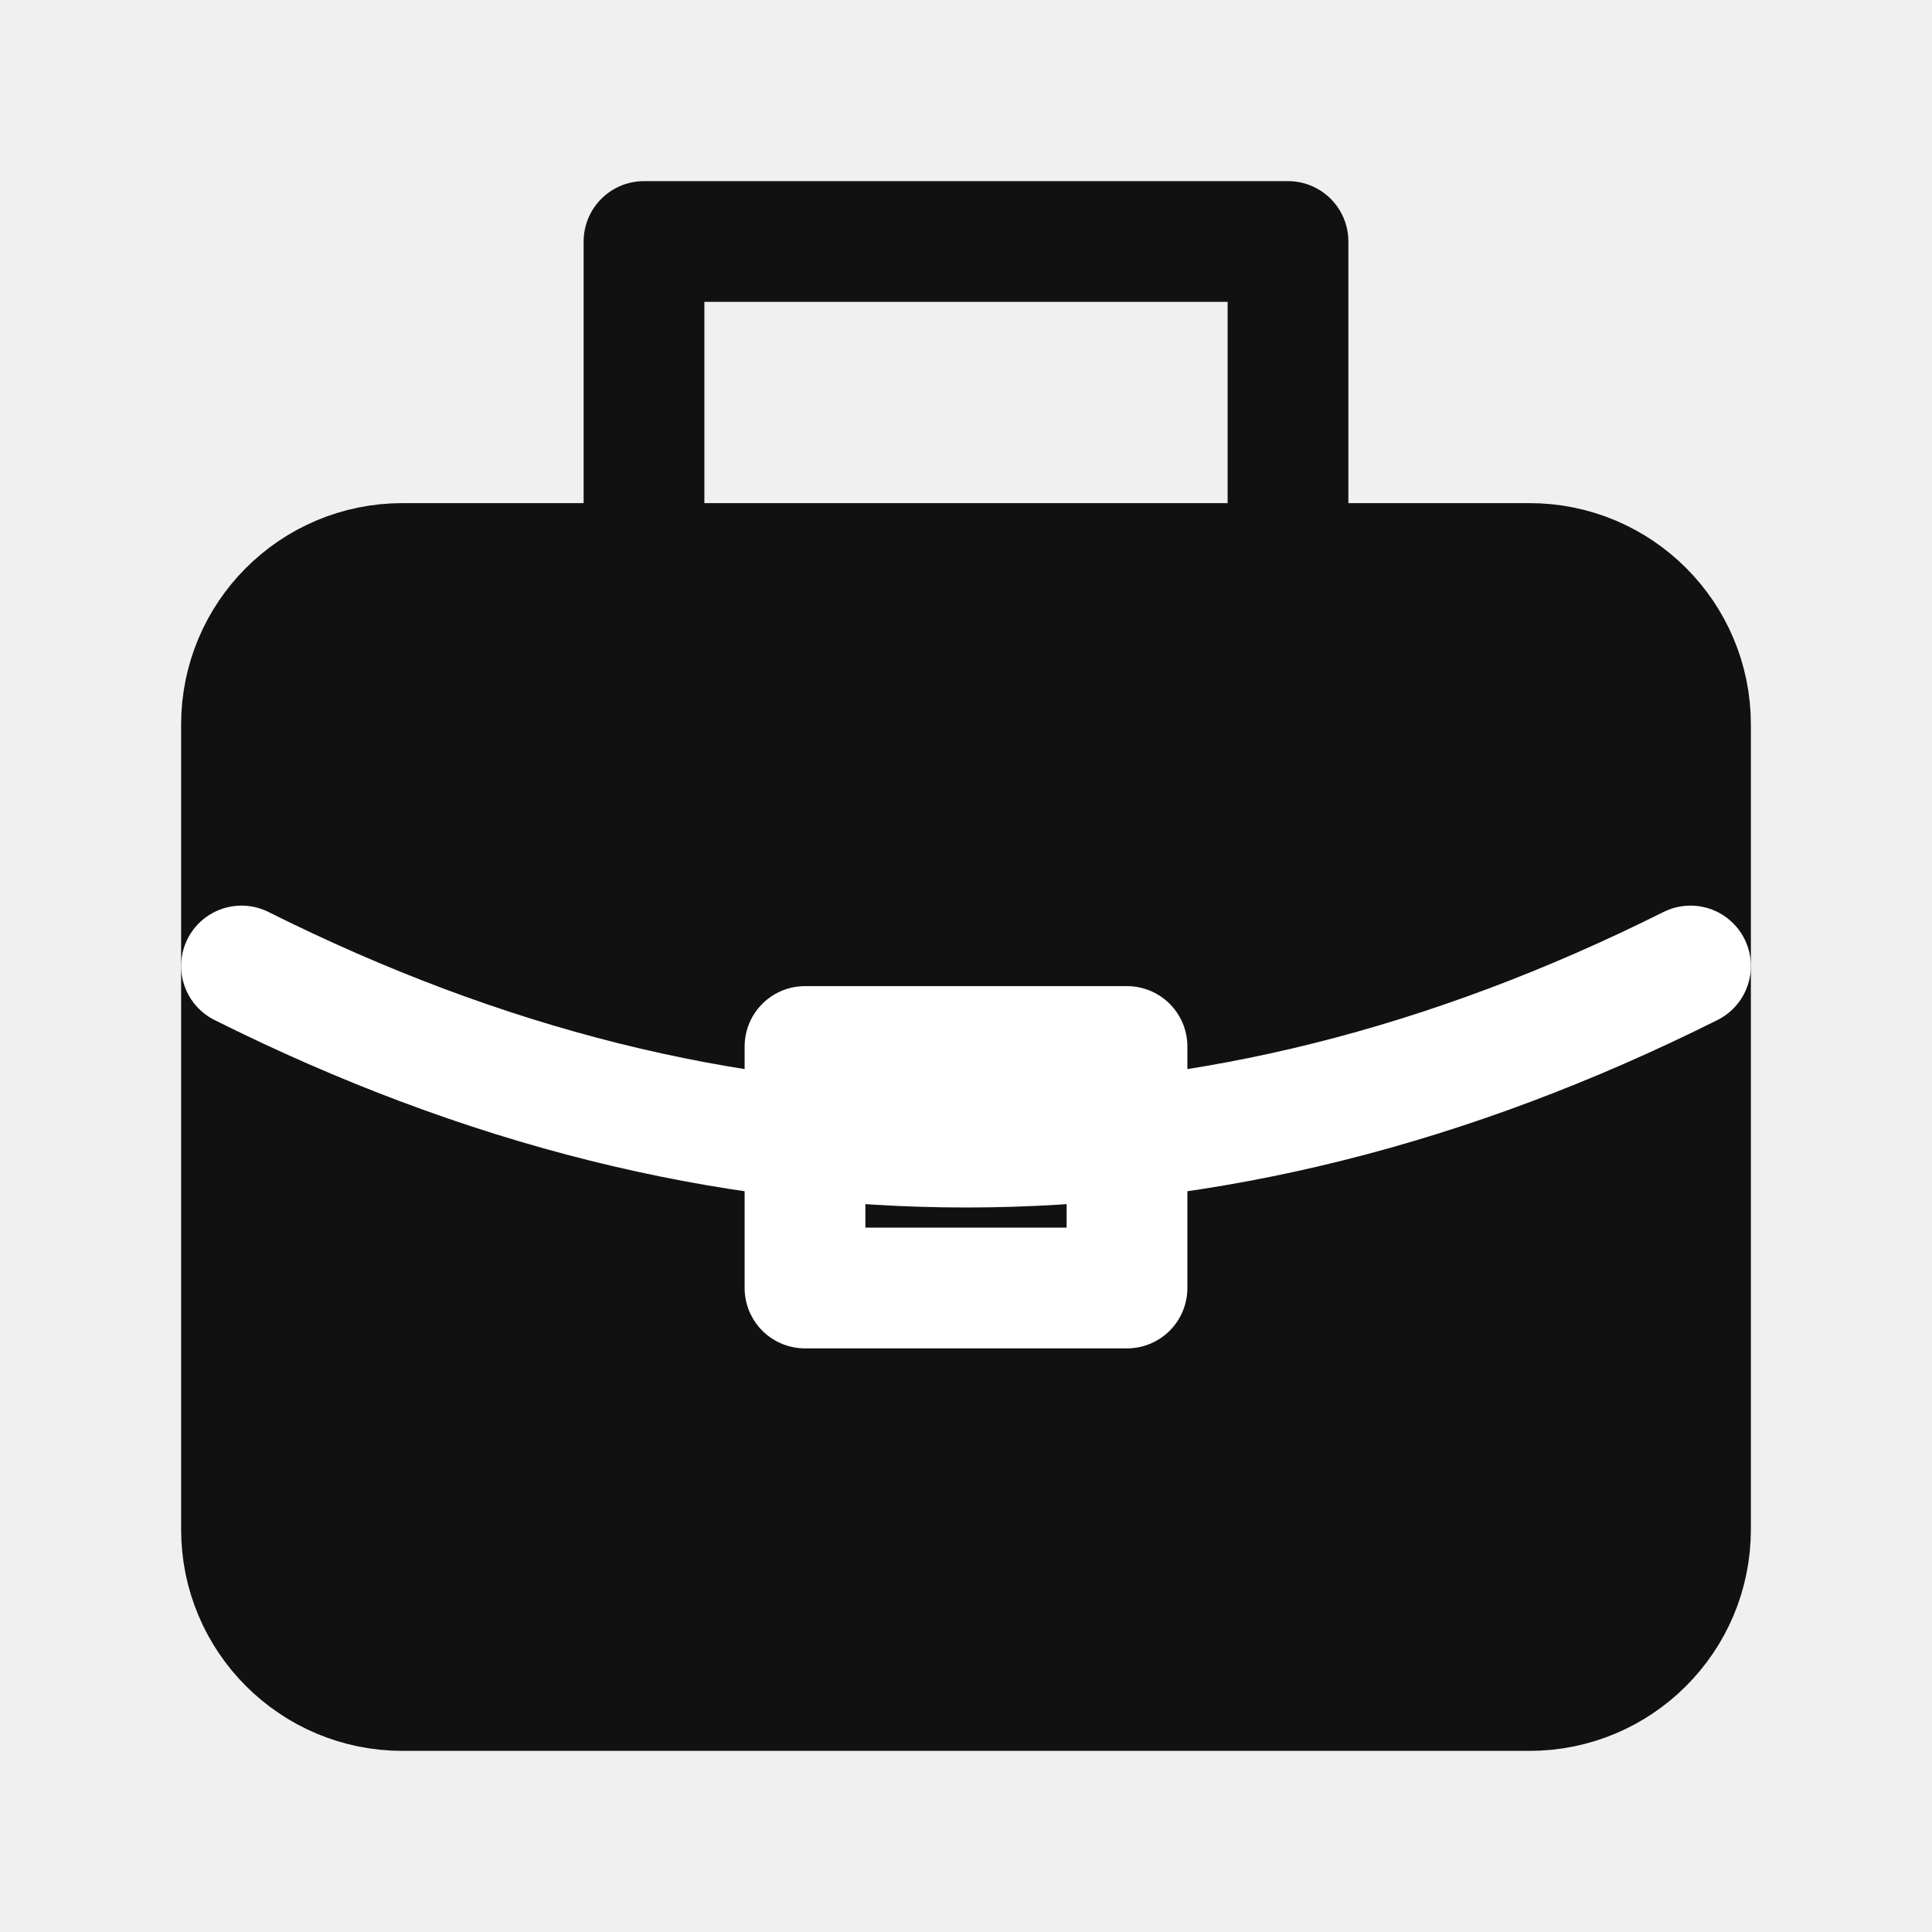
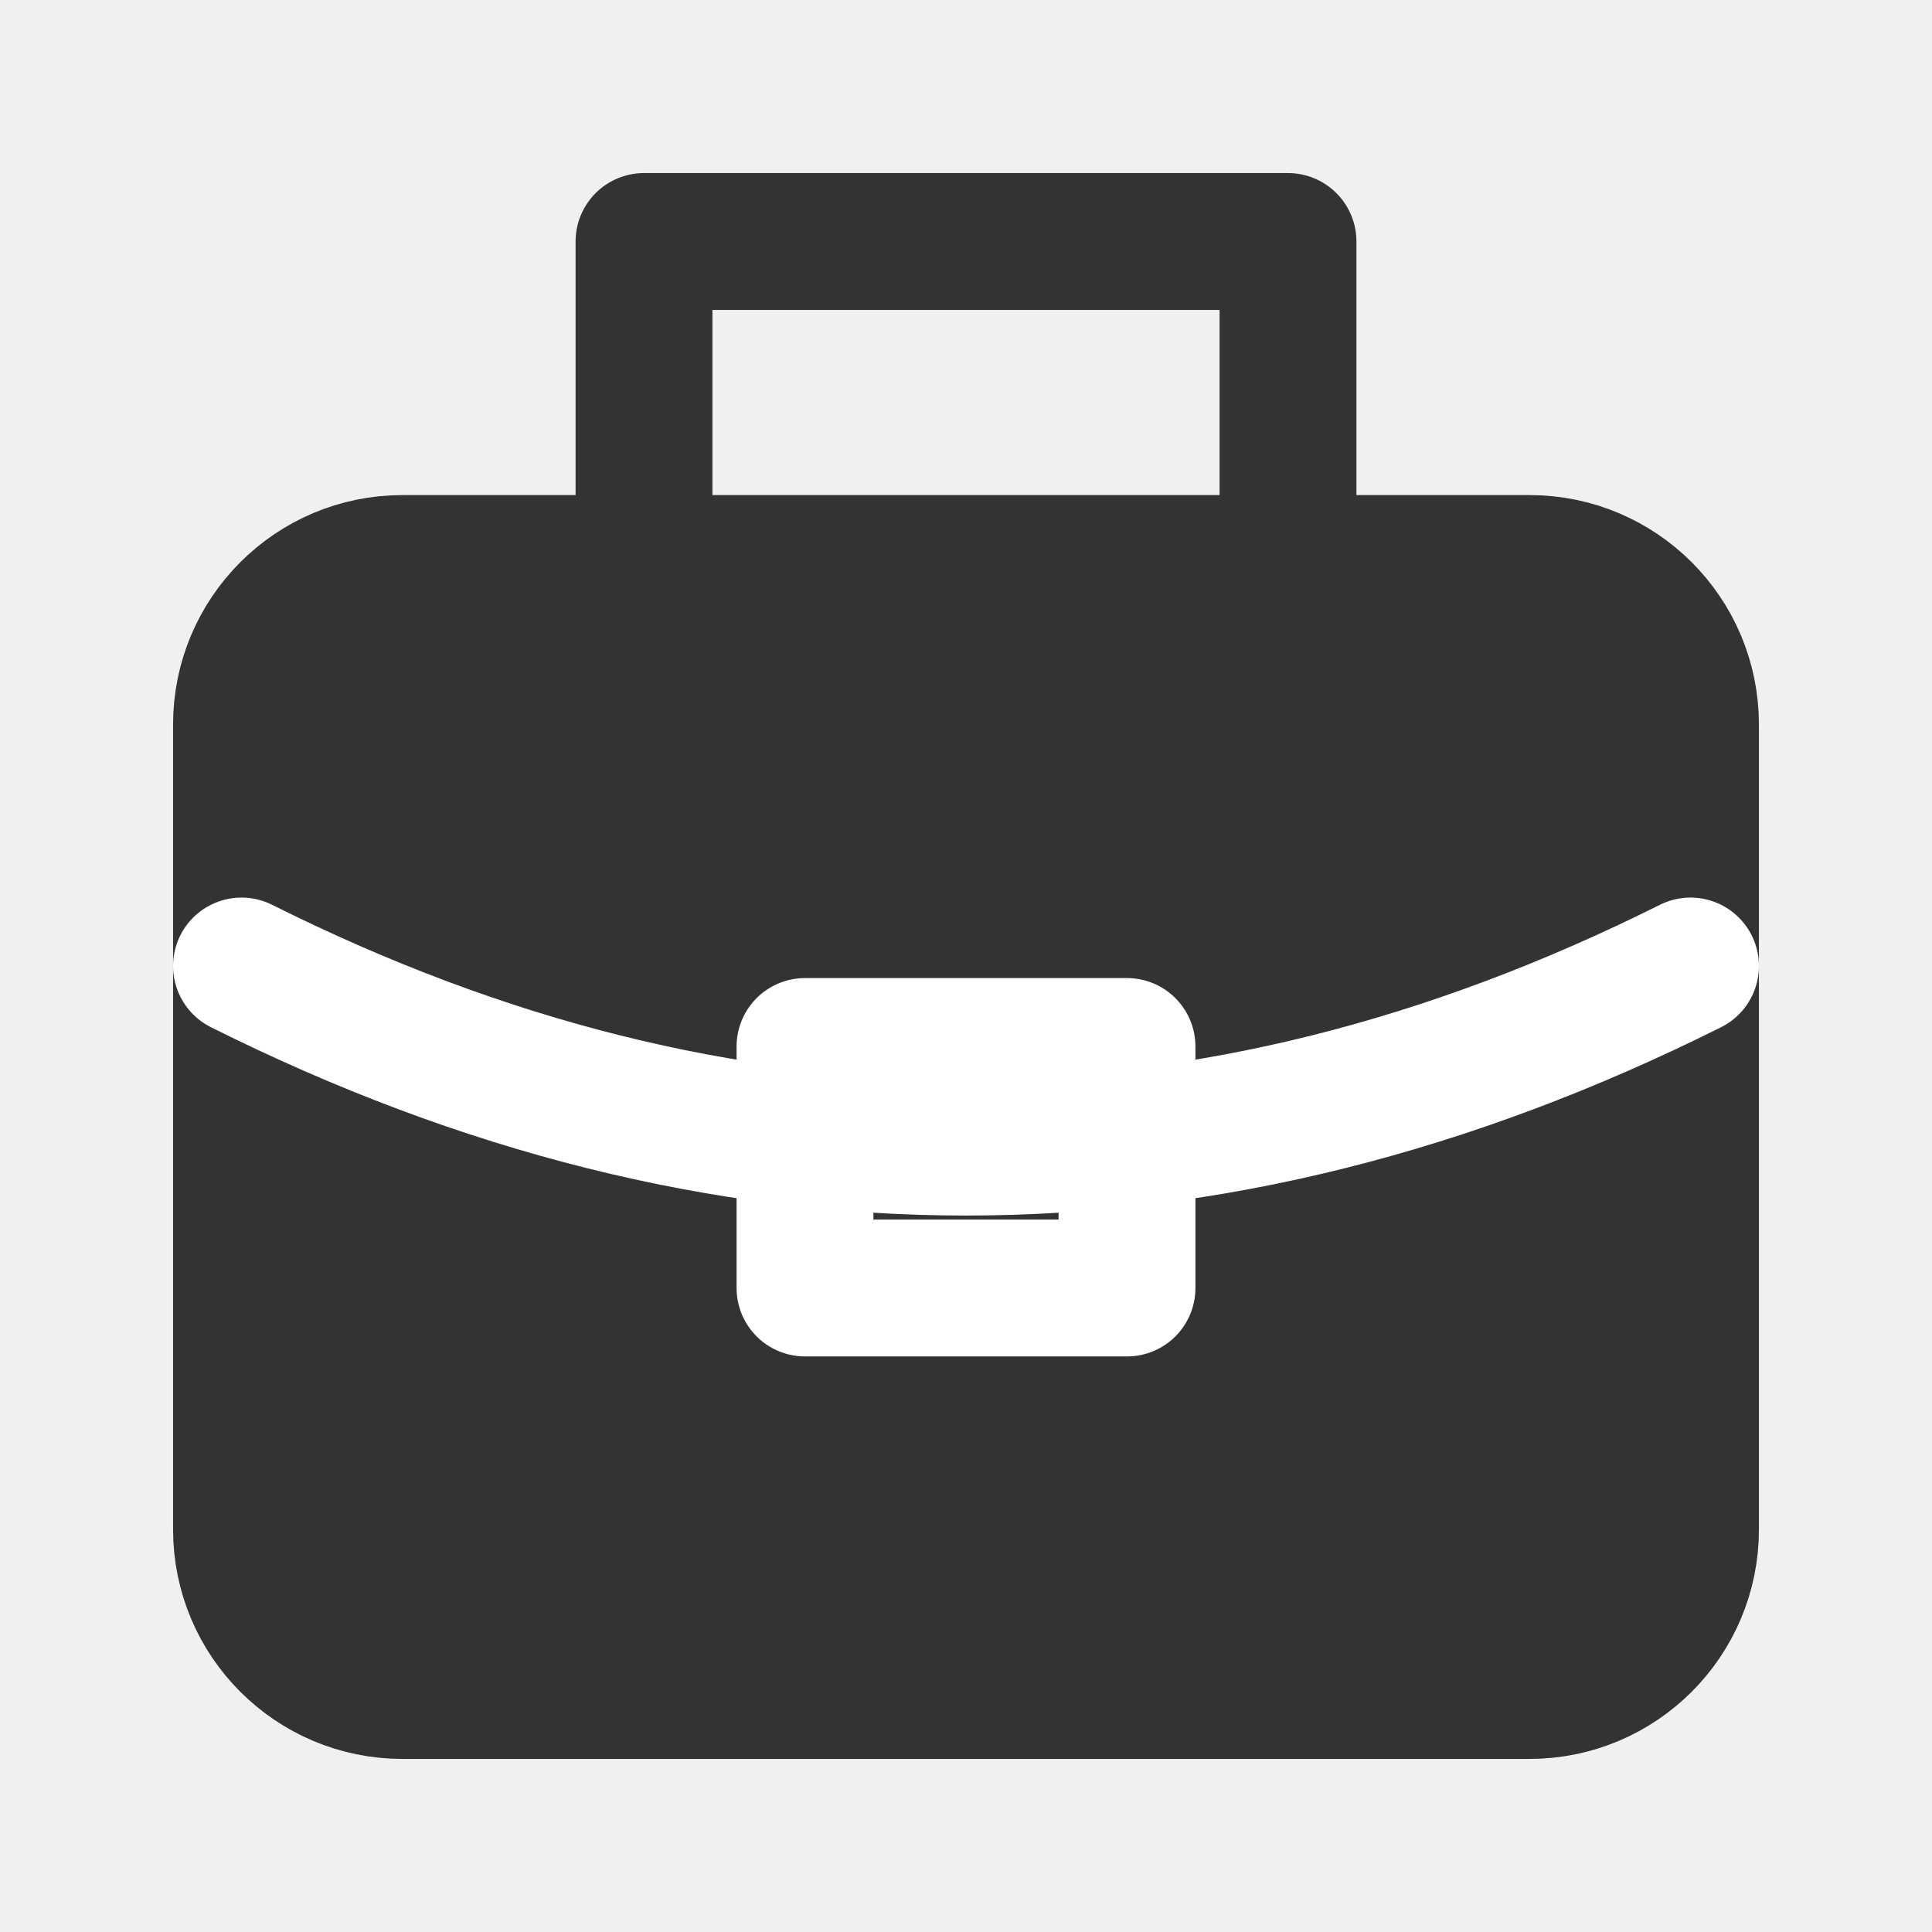
<svg xmlns="http://www.w3.org/2000/svg" width="24" height="24" viewBox="0 0 24 24" fill="none">
-   <path d="M19 7H5C3.895 7 3 7.895 3 9V19C3 20.105 3.895 21 5 21H19C20.105 21 21 20.105 21 19V9C21 7.895 20.105 7 19 7Z" fill="#111111" stroke-width="1.5" stroke-linecap="round" stroke-linejoin="round" stroke="#111111" />
-   <path d="M8 7V3H16V7" stroke-width="1.5" stroke-linecap="round" stroke-linejoin="round" stroke="#111111" />
-   <path d="M3 12C9 15 15 15 21 12M10 13H14V16H10V13Z" stroke-width="1.5" stroke-linecap="round" stroke-linejoin="round" stroke="white" />
+   <path d="M19 7H5C3.895 7 3 7.895 3 9V19C3 20.105 3.895 21 5 21H19C20.105 21 21 20.105 21 19V9C21 7.895 20.105 7 19 7Z" fill="#333333" stroke-width="1.7" vector-effect="non-scaling-stroke" stroke-linecap="round" stroke-linejoin="round" stroke="#333333" />
+   <path d="M8 7V3H16V7" stroke-width="1.7" vector-effect="non-scaling-stroke" stroke-linecap="round" stroke-linejoin="round" stroke="#333333" />
+   <path d="M3 12C9 15 15 15 21 12M10 13H14V16H10V13Z" stroke-width="1.7" vector-effect="non-scaling-stroke" stroke-linecap="round" stroke-linejoin="round" stroke="white" />
</svg>
